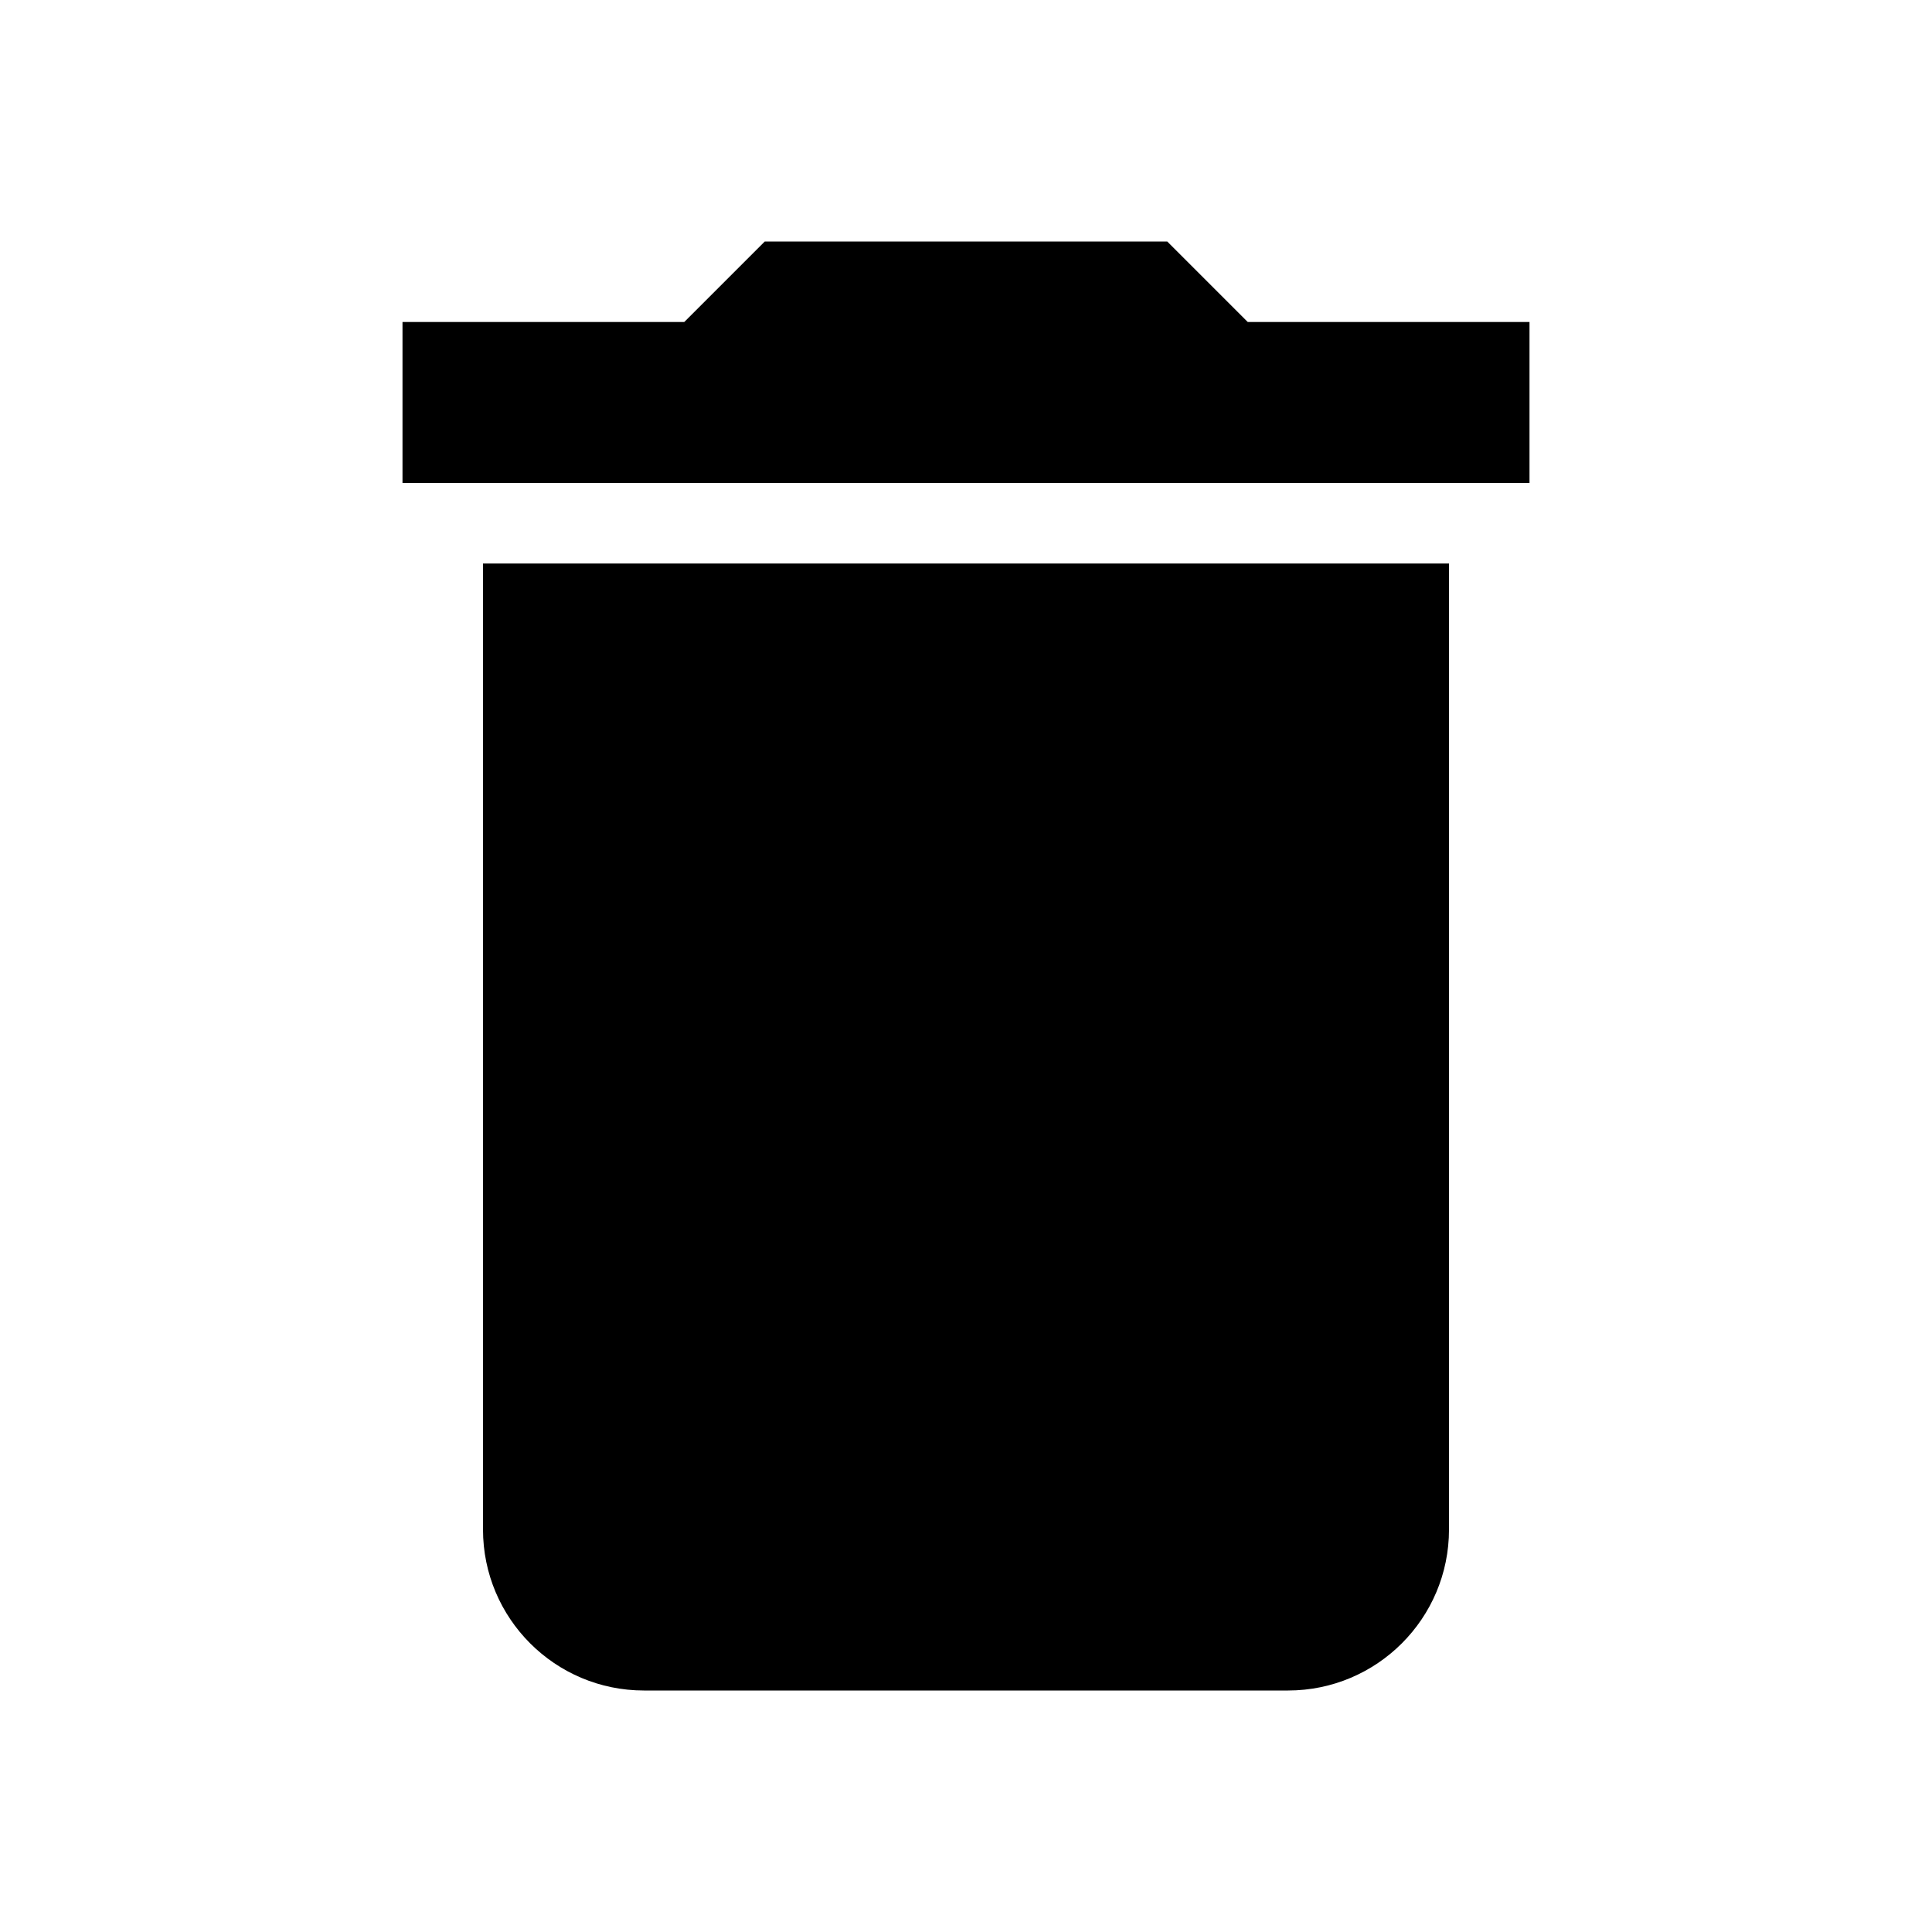
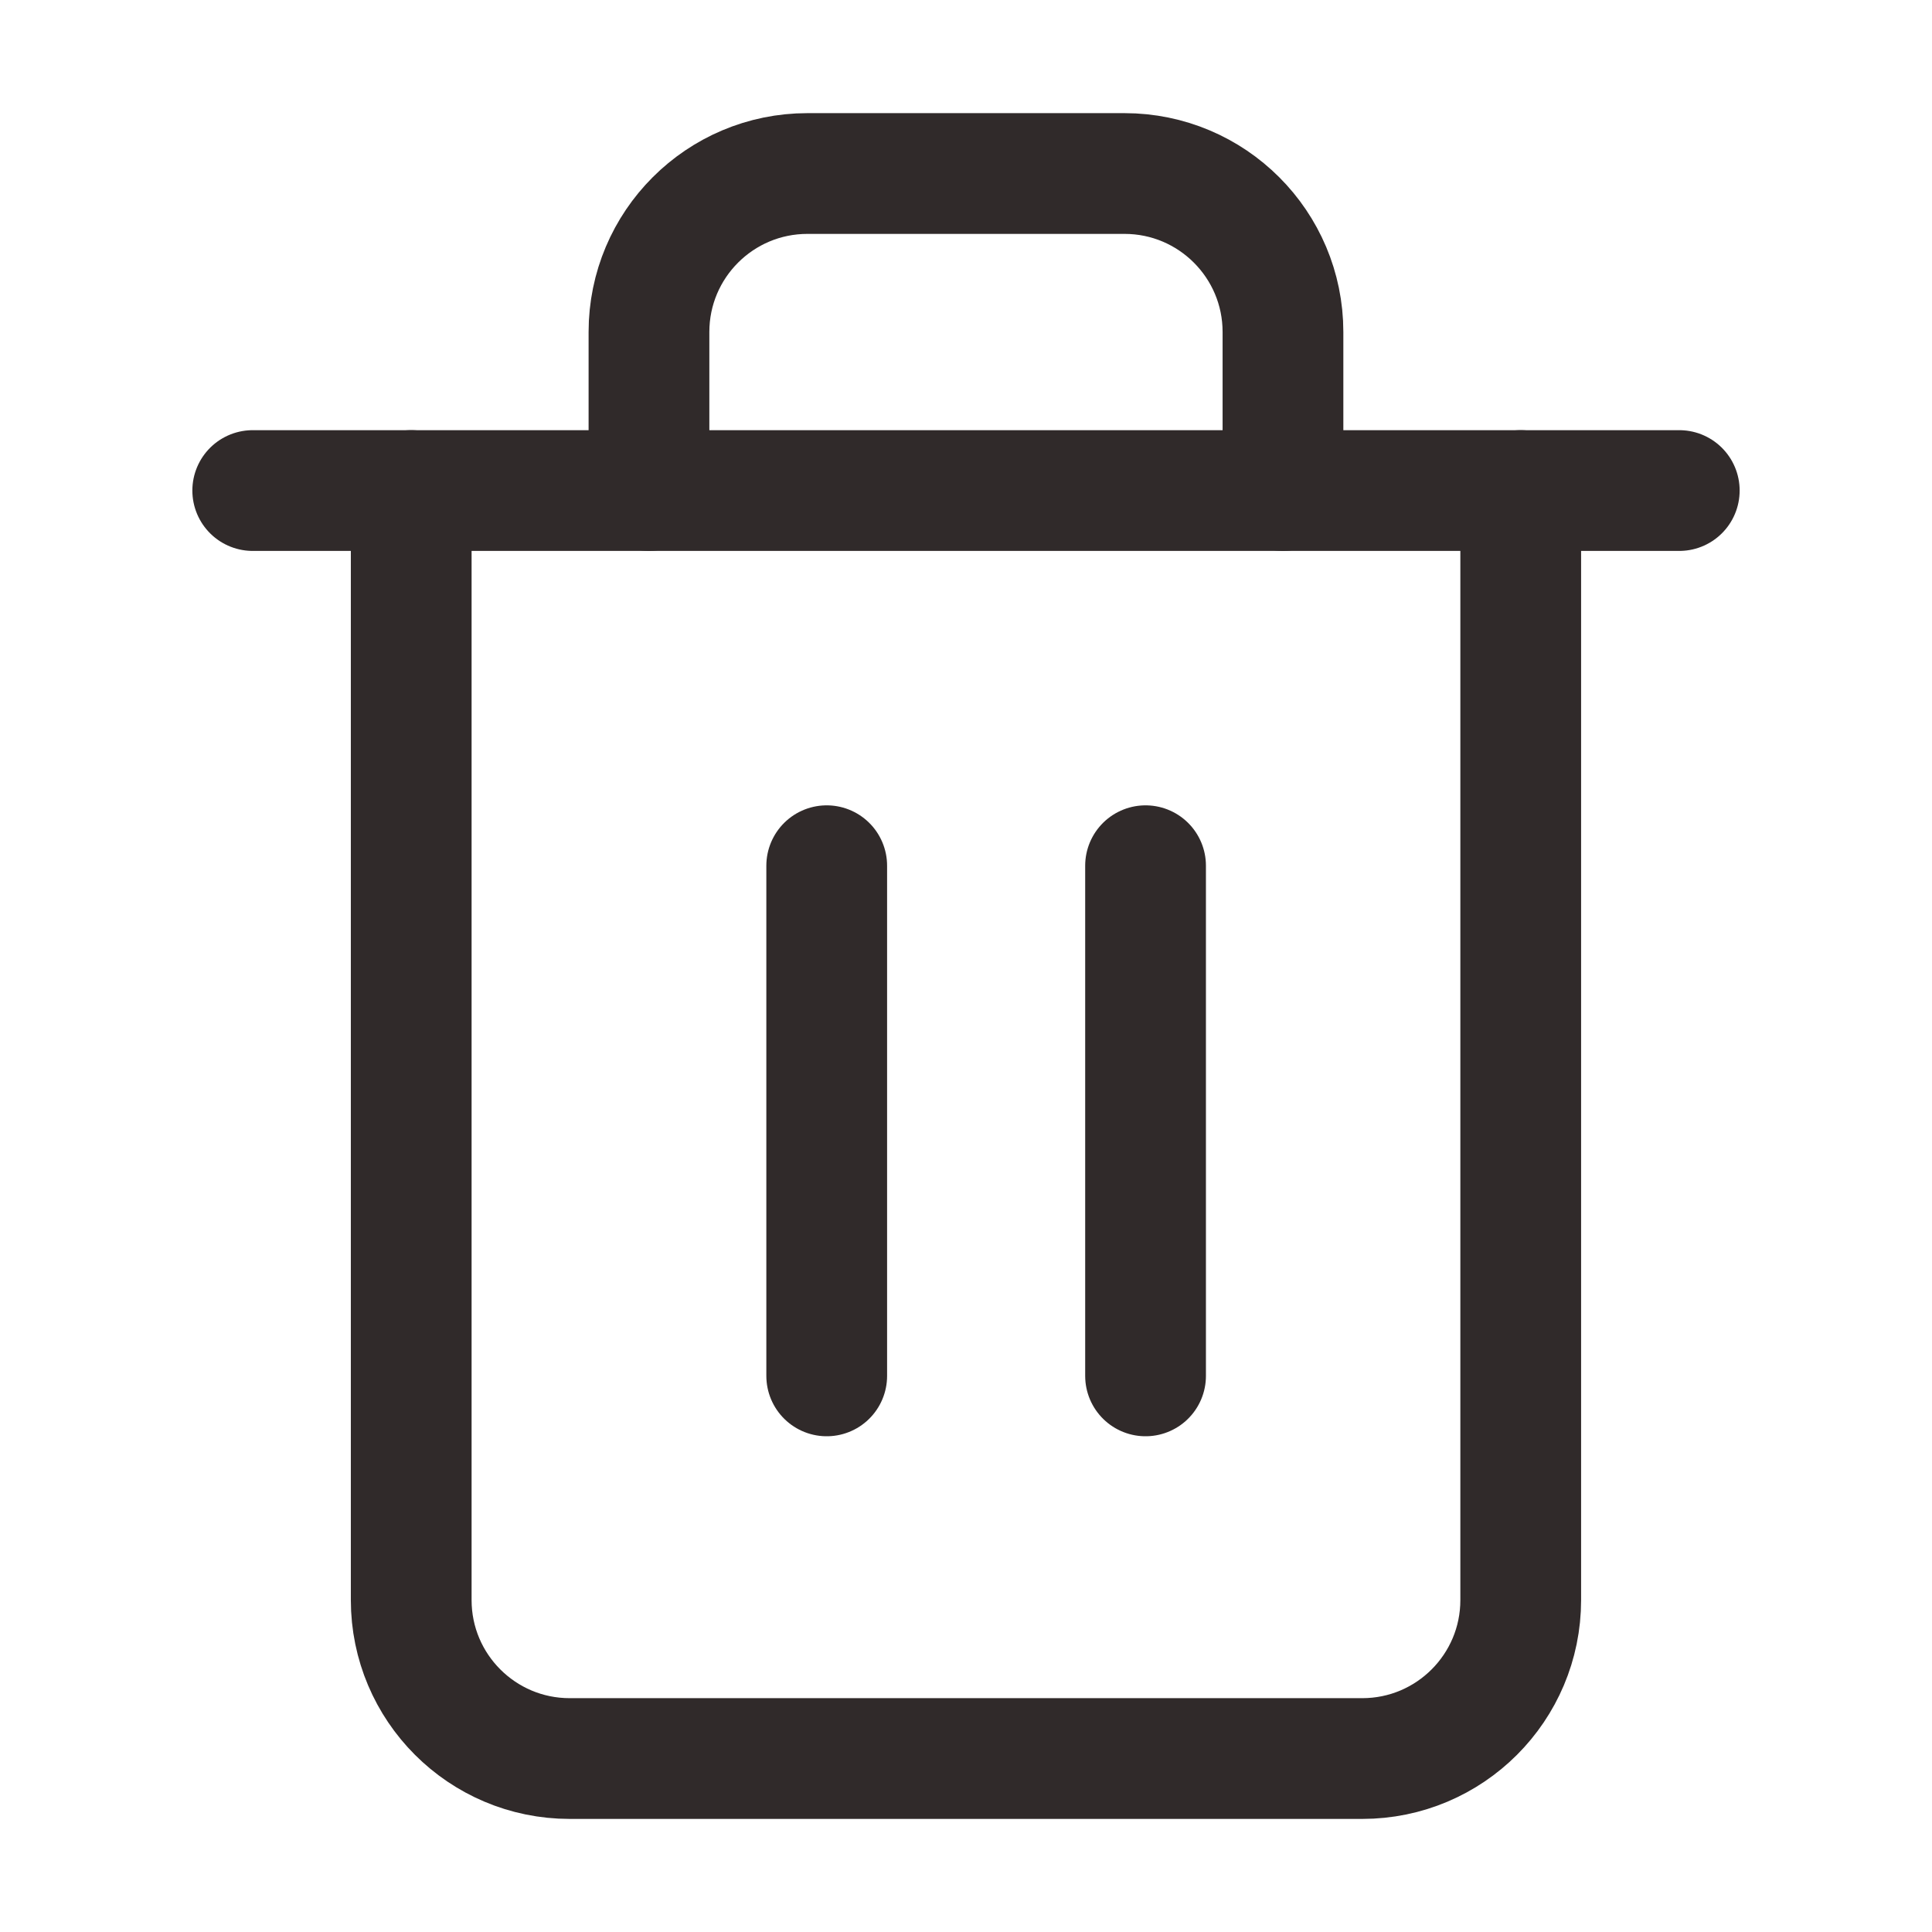
- <svg xmlns="http://www.w3.org/2000/svg" version="1.1" width="24" height="24" viewBox="0 0 24 24">
-   <path d="M19,4H15.5L14.5,3H9.5L8.5,4H5V6H19M6,19A2,2 0 0,0 8,21H16A2,2 0 0,0 18,19V7H6V19Z" />
+ <svg xmlns="http://www.w3.org/2000/svg" width="32" height="32" viewBox="0 0 32 32">
+   <defs>
+     <style>.a{clip-path:url(#b);}.b{fill:none;stroke:#302a2a;stroke-linecap:round;stroke-linejoin:round;stroke-width:2px;}.c{fill:rgba(255,255,255,0);}</style>
+     <clipPath id="b">
+       <rect width="32" height="32" />
+     </clipPath>
+   </defs>
+   <g id="a" class="a">
+     <rect class="c" width="32" height="32" />
+     <g transform="translate(1.186 0.874)">
+       <path class="b" d="M3,6H26.628" transform="translate(0 1.251)" />
+       <path class="b" d="M23.377,7.251V25.628a2.625,2.625,0,0,1-2.625,2.625H7.625A2.625,2.625,0,0,1,5,25.628V7.251m3.938,0V4.625A2.625,2.625,0,0,1,11.563,2h5.251a2.625,2.625,0,0,1,2.625,2.625V7.251" transform="translate(0.625 0)" />
+       <line class="b" y2="8.45" transform="translate(12.507 13.465)" />
+       <line class="b" y2="8.45" transform="translate(17.788 13.465)" />
+     </g>
+   </g>
</svg>
